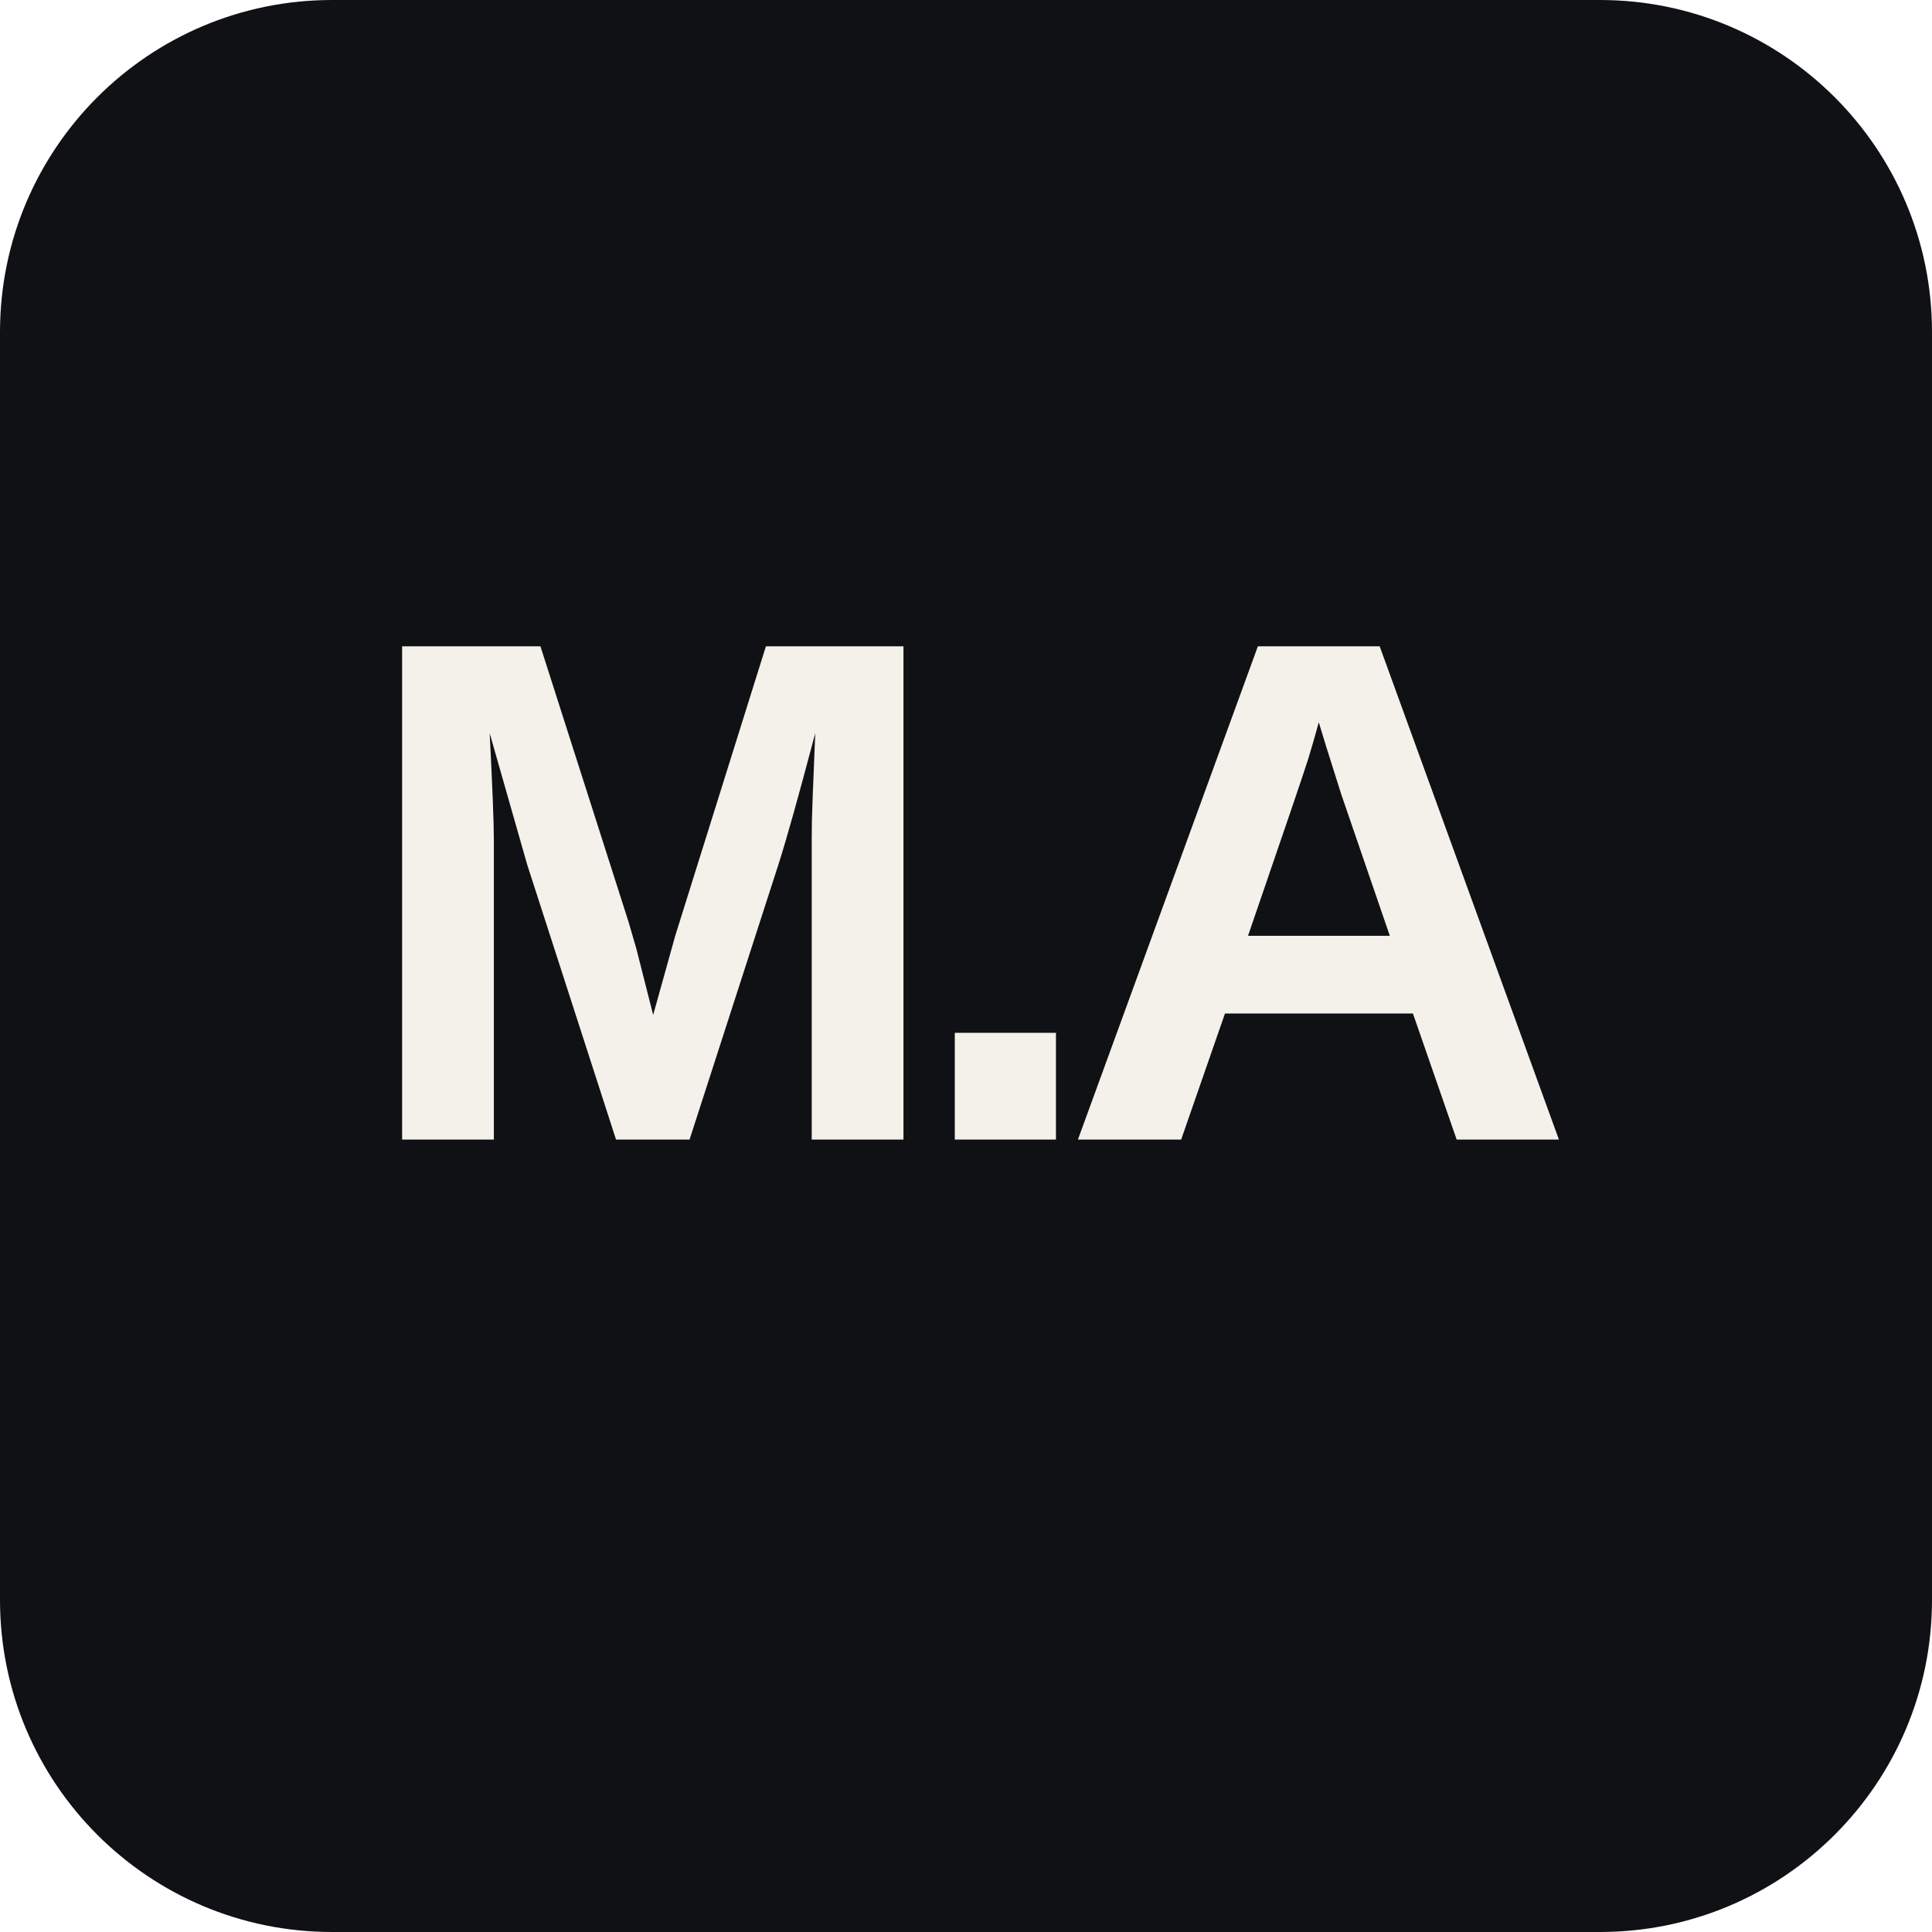
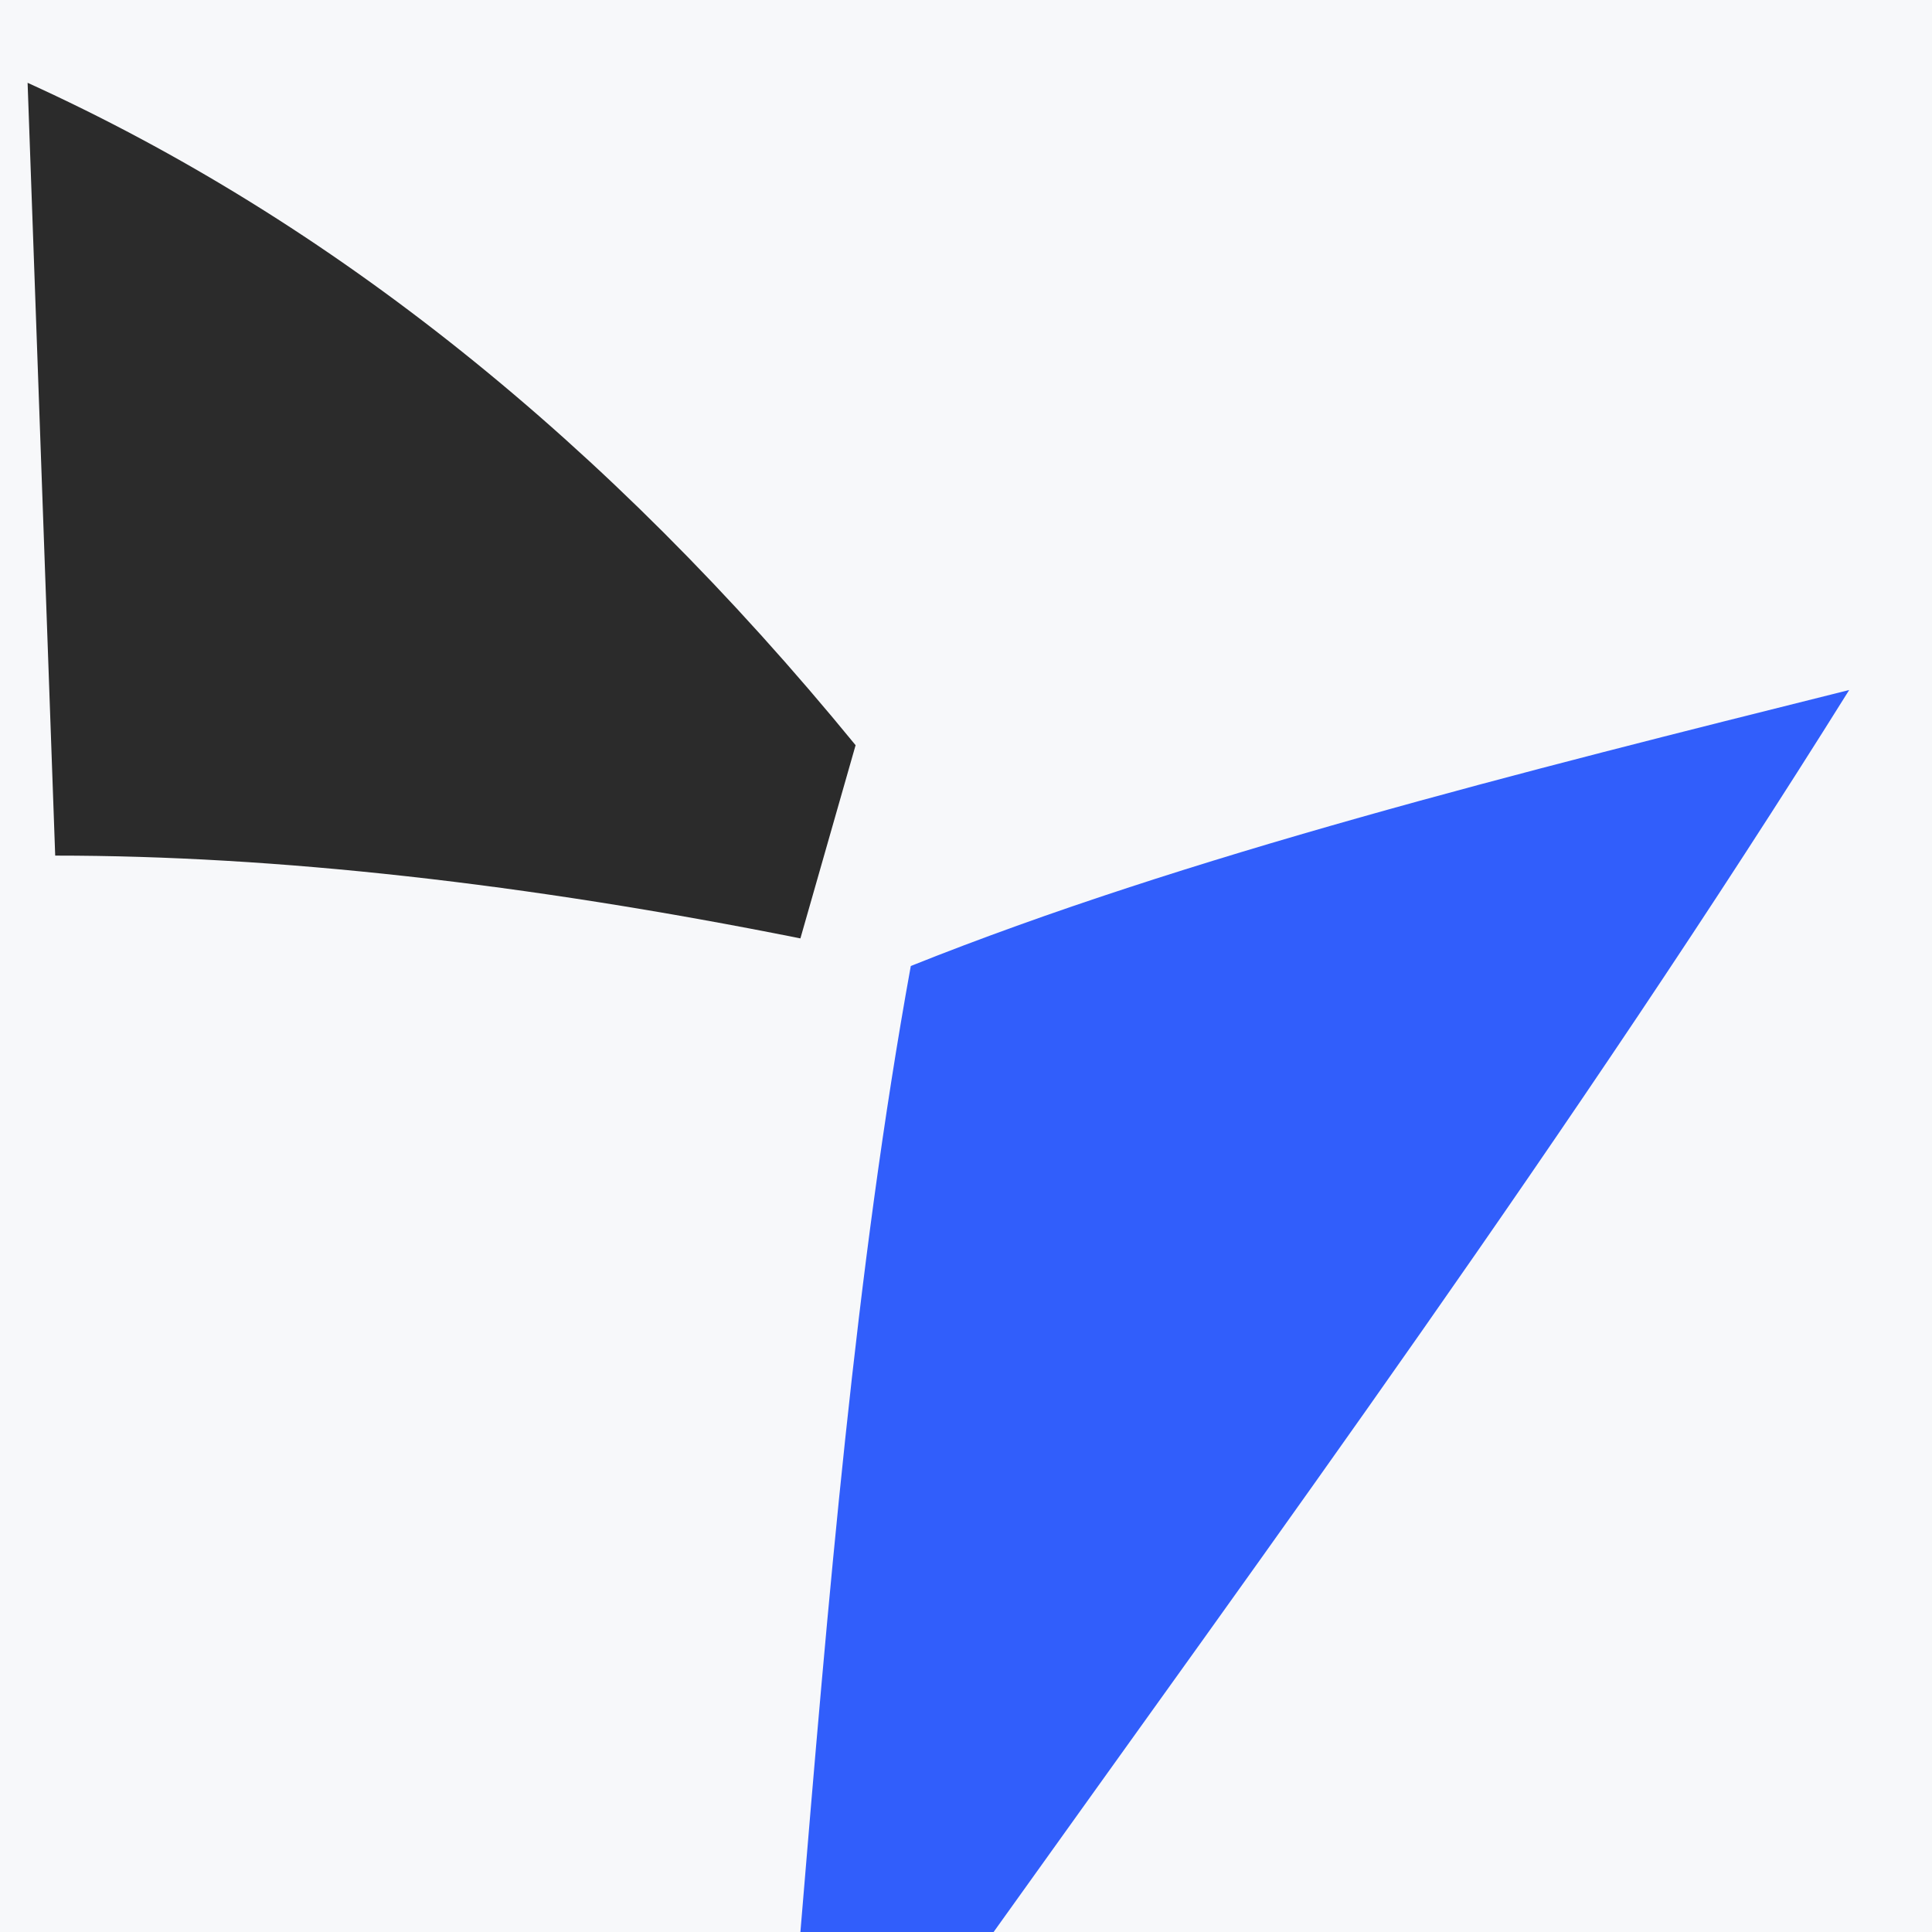
- <svg xmlns="http://www.w3.org/2000/svg" viewBox="0 0 512 512">
-   <rect width="512" height="512" rx="88" fill="#101114" />
-   <text x="256" y="302" text-anchor="middle" font-family="Arial,Helvetica,sans-serif" font-size="190" font-weight="700" letter-spacing="-12" fill="#f4f1ea">M.A</text>
+ <svg xmlns="http://www.w3.org/2000/svg" viewBox="0 0 70 70">
+   <rect width="70" height="70" fill="#f7f8fa" />
+   <path d="M1 3C12 8 22 16 31 27L29 34C19 32 10 31 2 31Z" fill="#2b2b2b" />
+   <path d="M67 25C55 28 43 31 33 35C31 46 30 58 29 70H36C46 56 57 41 67 25Z" fill="#315efb" />
</svg>
